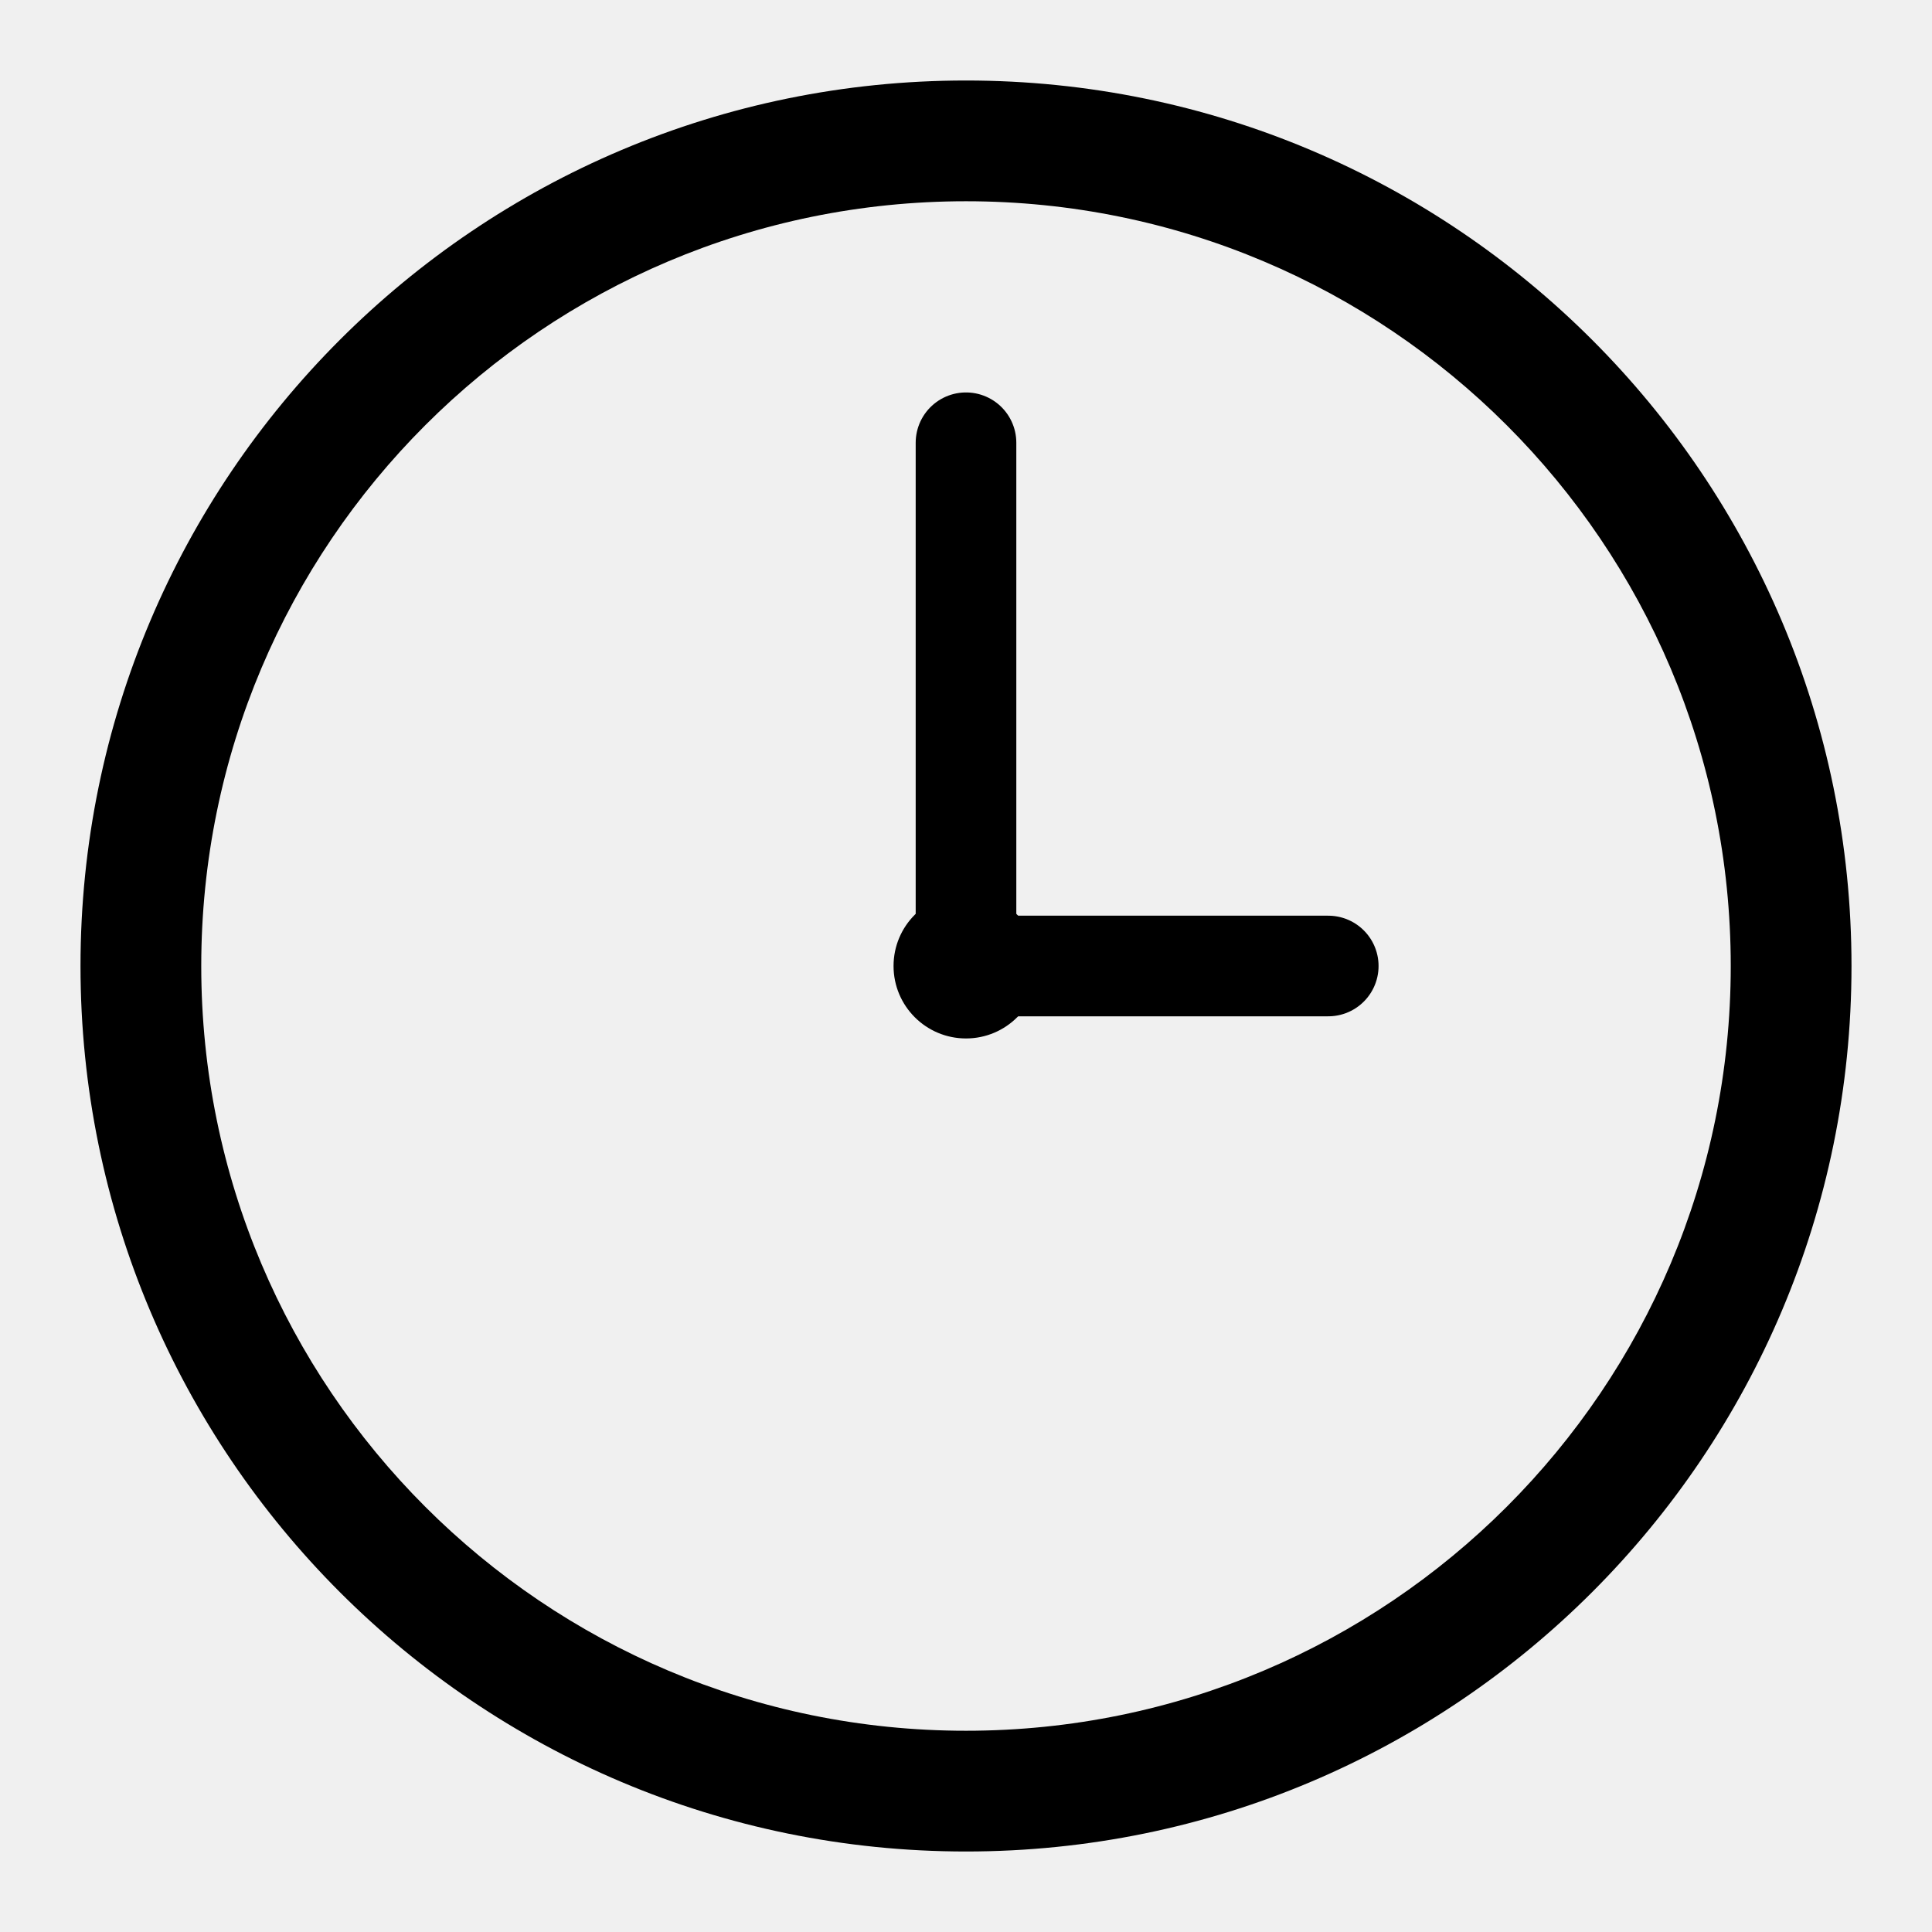
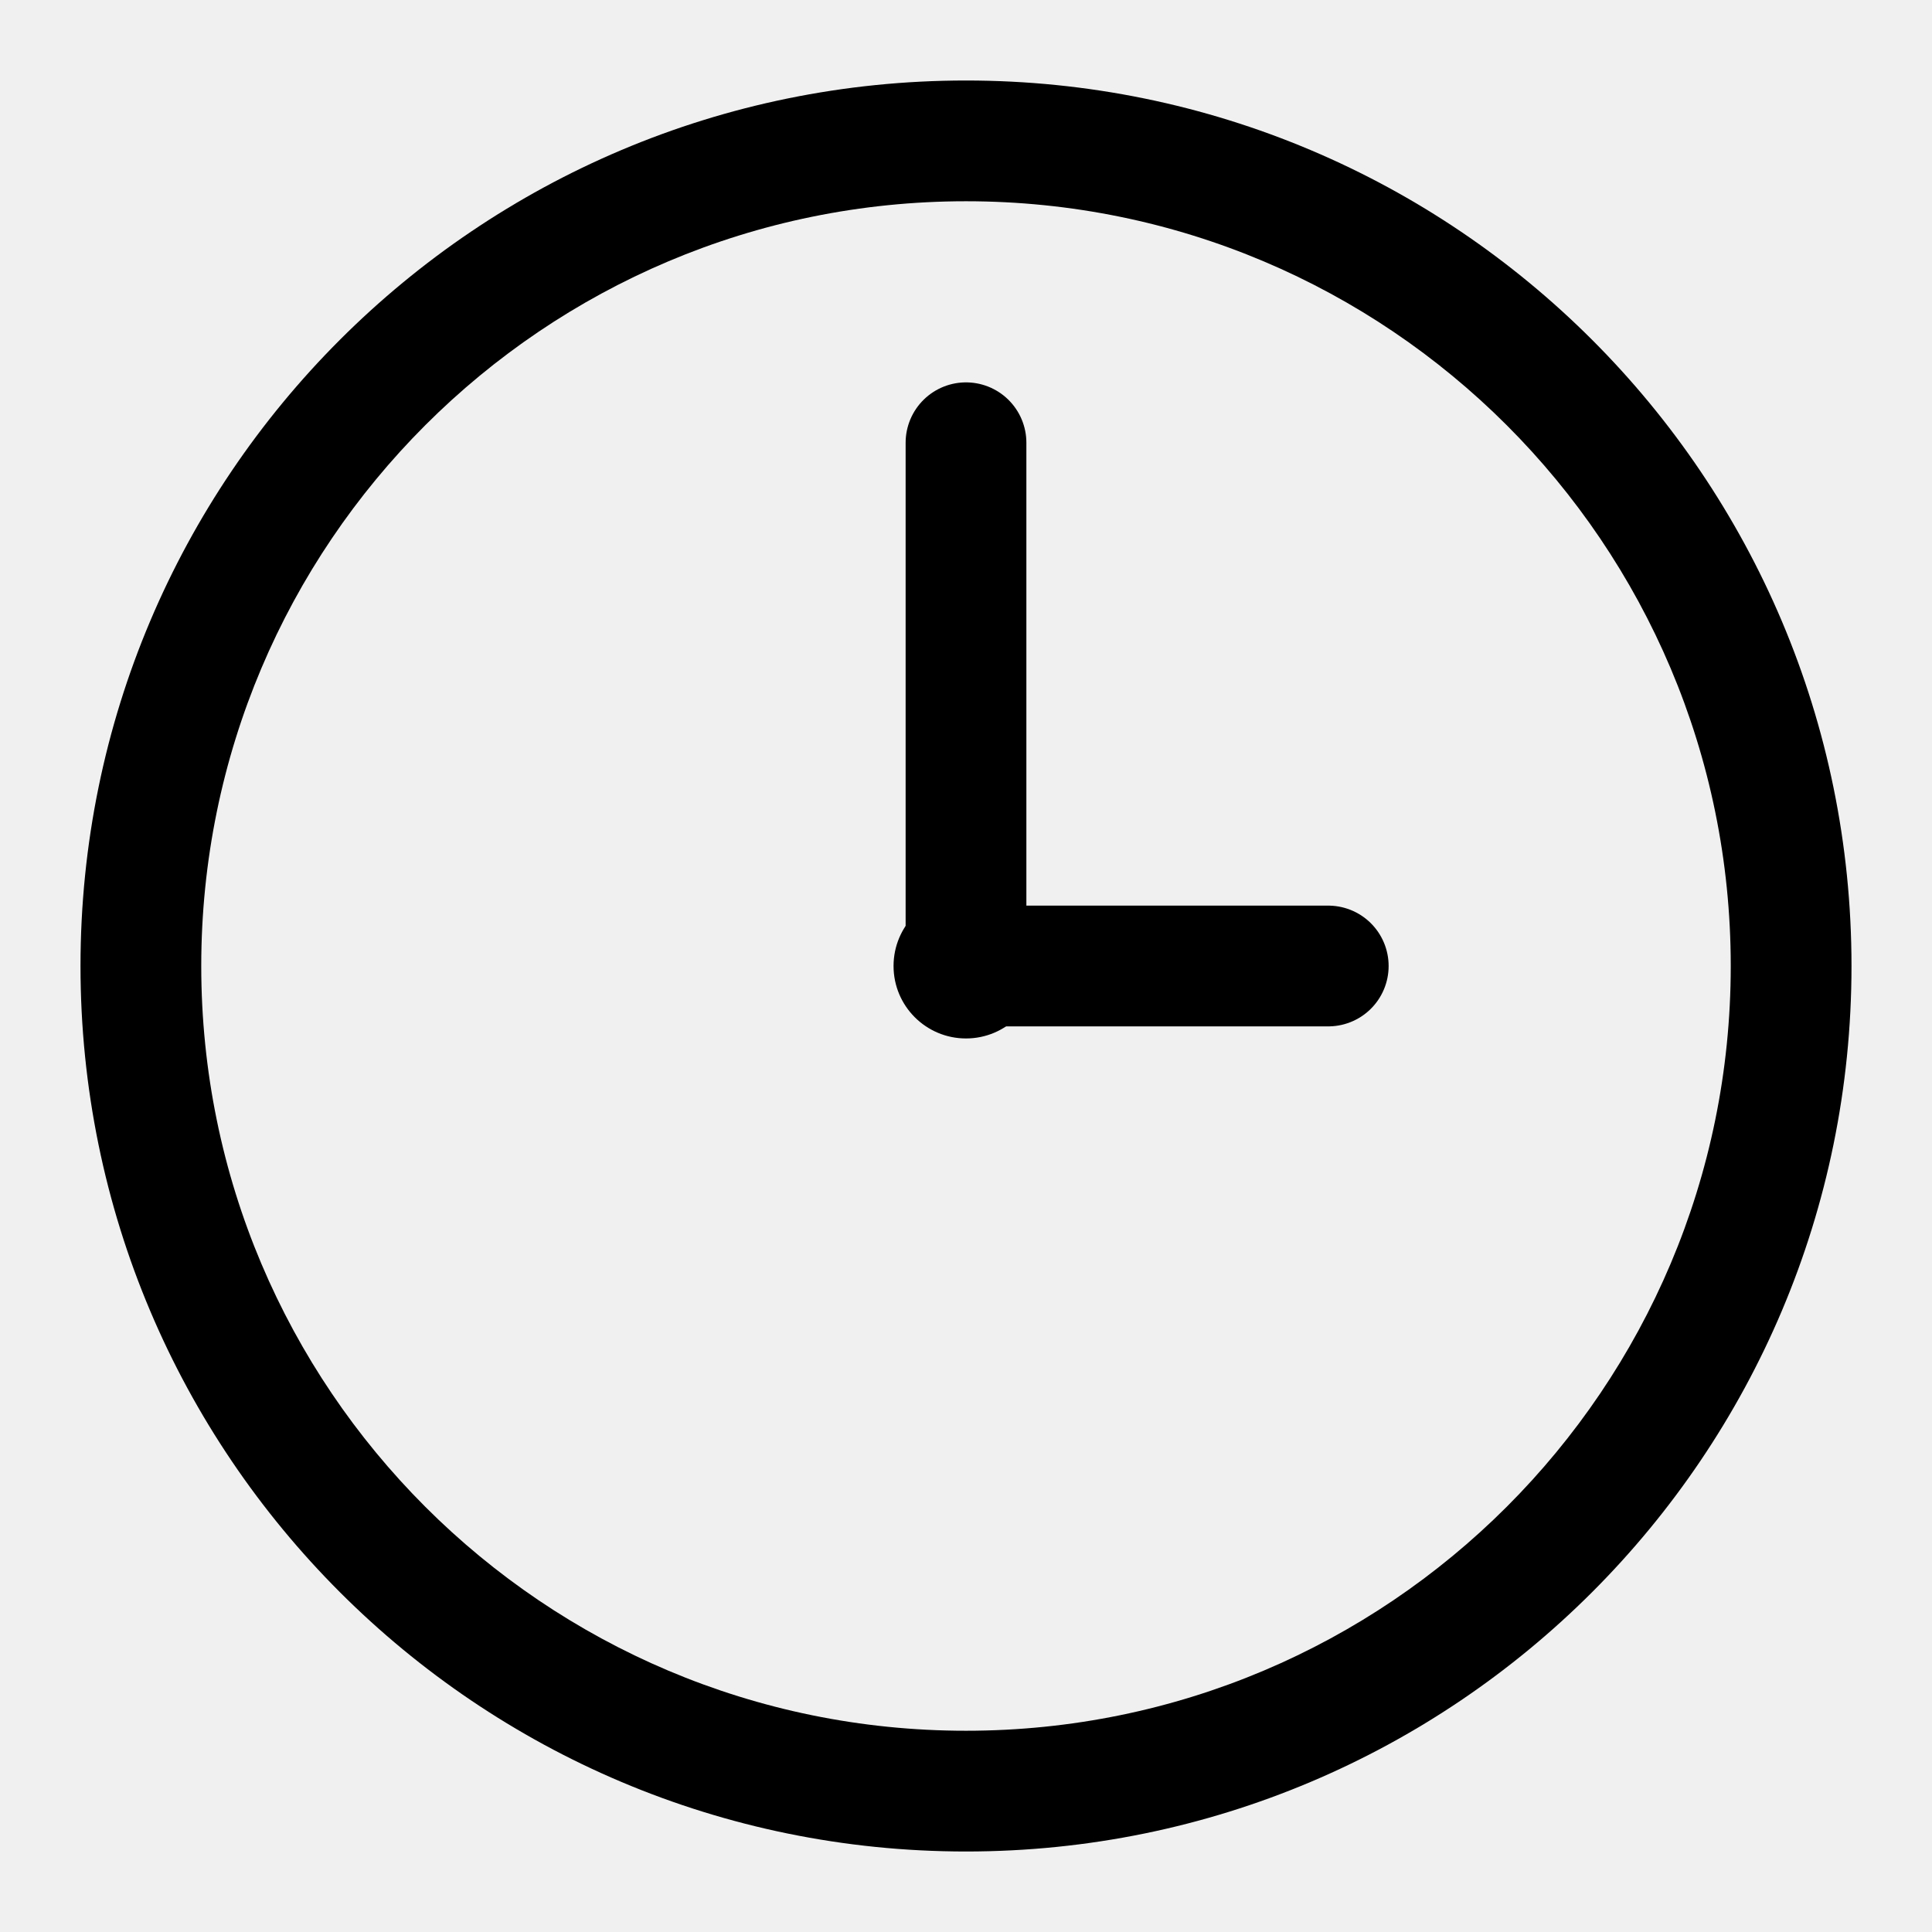
<svg xmlns="http://www.w3.org/2000/svg" viewBox="0 0 48 48">
  <mask id="timeTrackStartClockCutout" maskUnits="userSpaceOnUse">
    <rect x="0" y="0" width="48" height="48" fill="#fff" />
    <circle cx="24" cy="24" r="19" fill="#000" />
-     <line x1="24" y1="24" x2="24" y2="11" stroke="#fff" stroke-width="2.5" stroke-linecap="round" />
-     <line x1="24" y1="24" x2="33" y2="24" stroke="#fff" stroke-width="2.5" stroke-linecap="round" />
+     <line x1="24" y1="24" x2="24" y2="11" stroke="#fff" stroke-width="3" stroke-linecap="round" />
+     <line x1="24" y1="24" x2="33" y2="24" stroke="#fff" stroke-width="3" stroke-linecap="round" />
    <circle cx="24" cy="24" r="1.8" fill="#fff" />
  </mask>
  <circle cx="24" cy="24" r="22" fill="currentColor" mask="url(#timeTrackStartClockCutout)" />
</svg>
